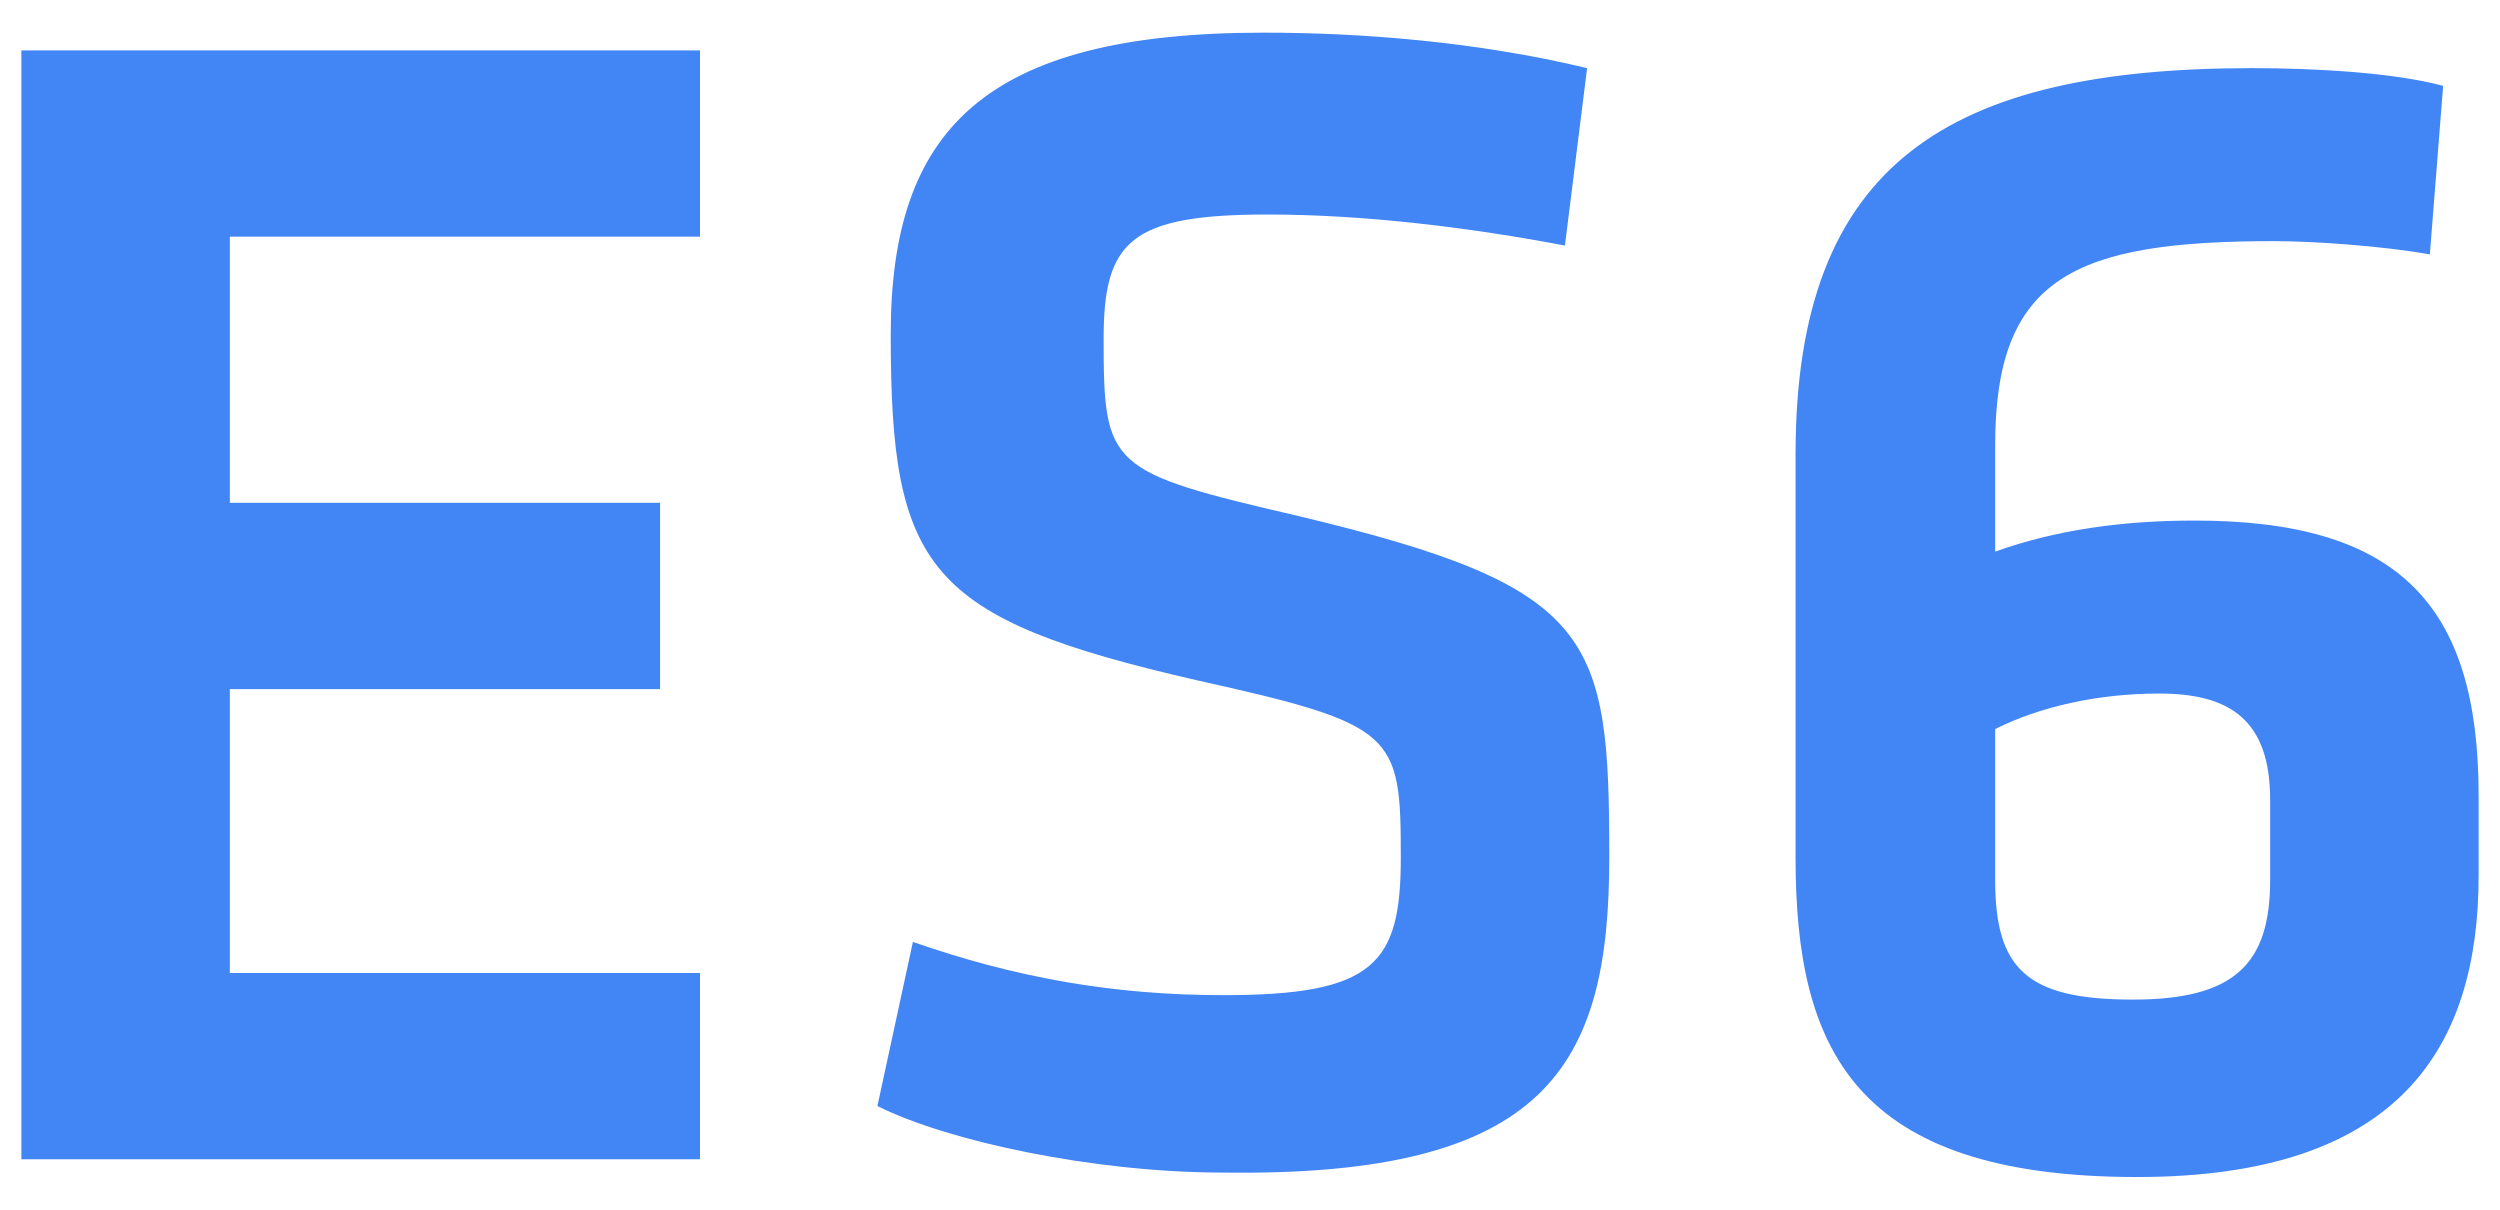
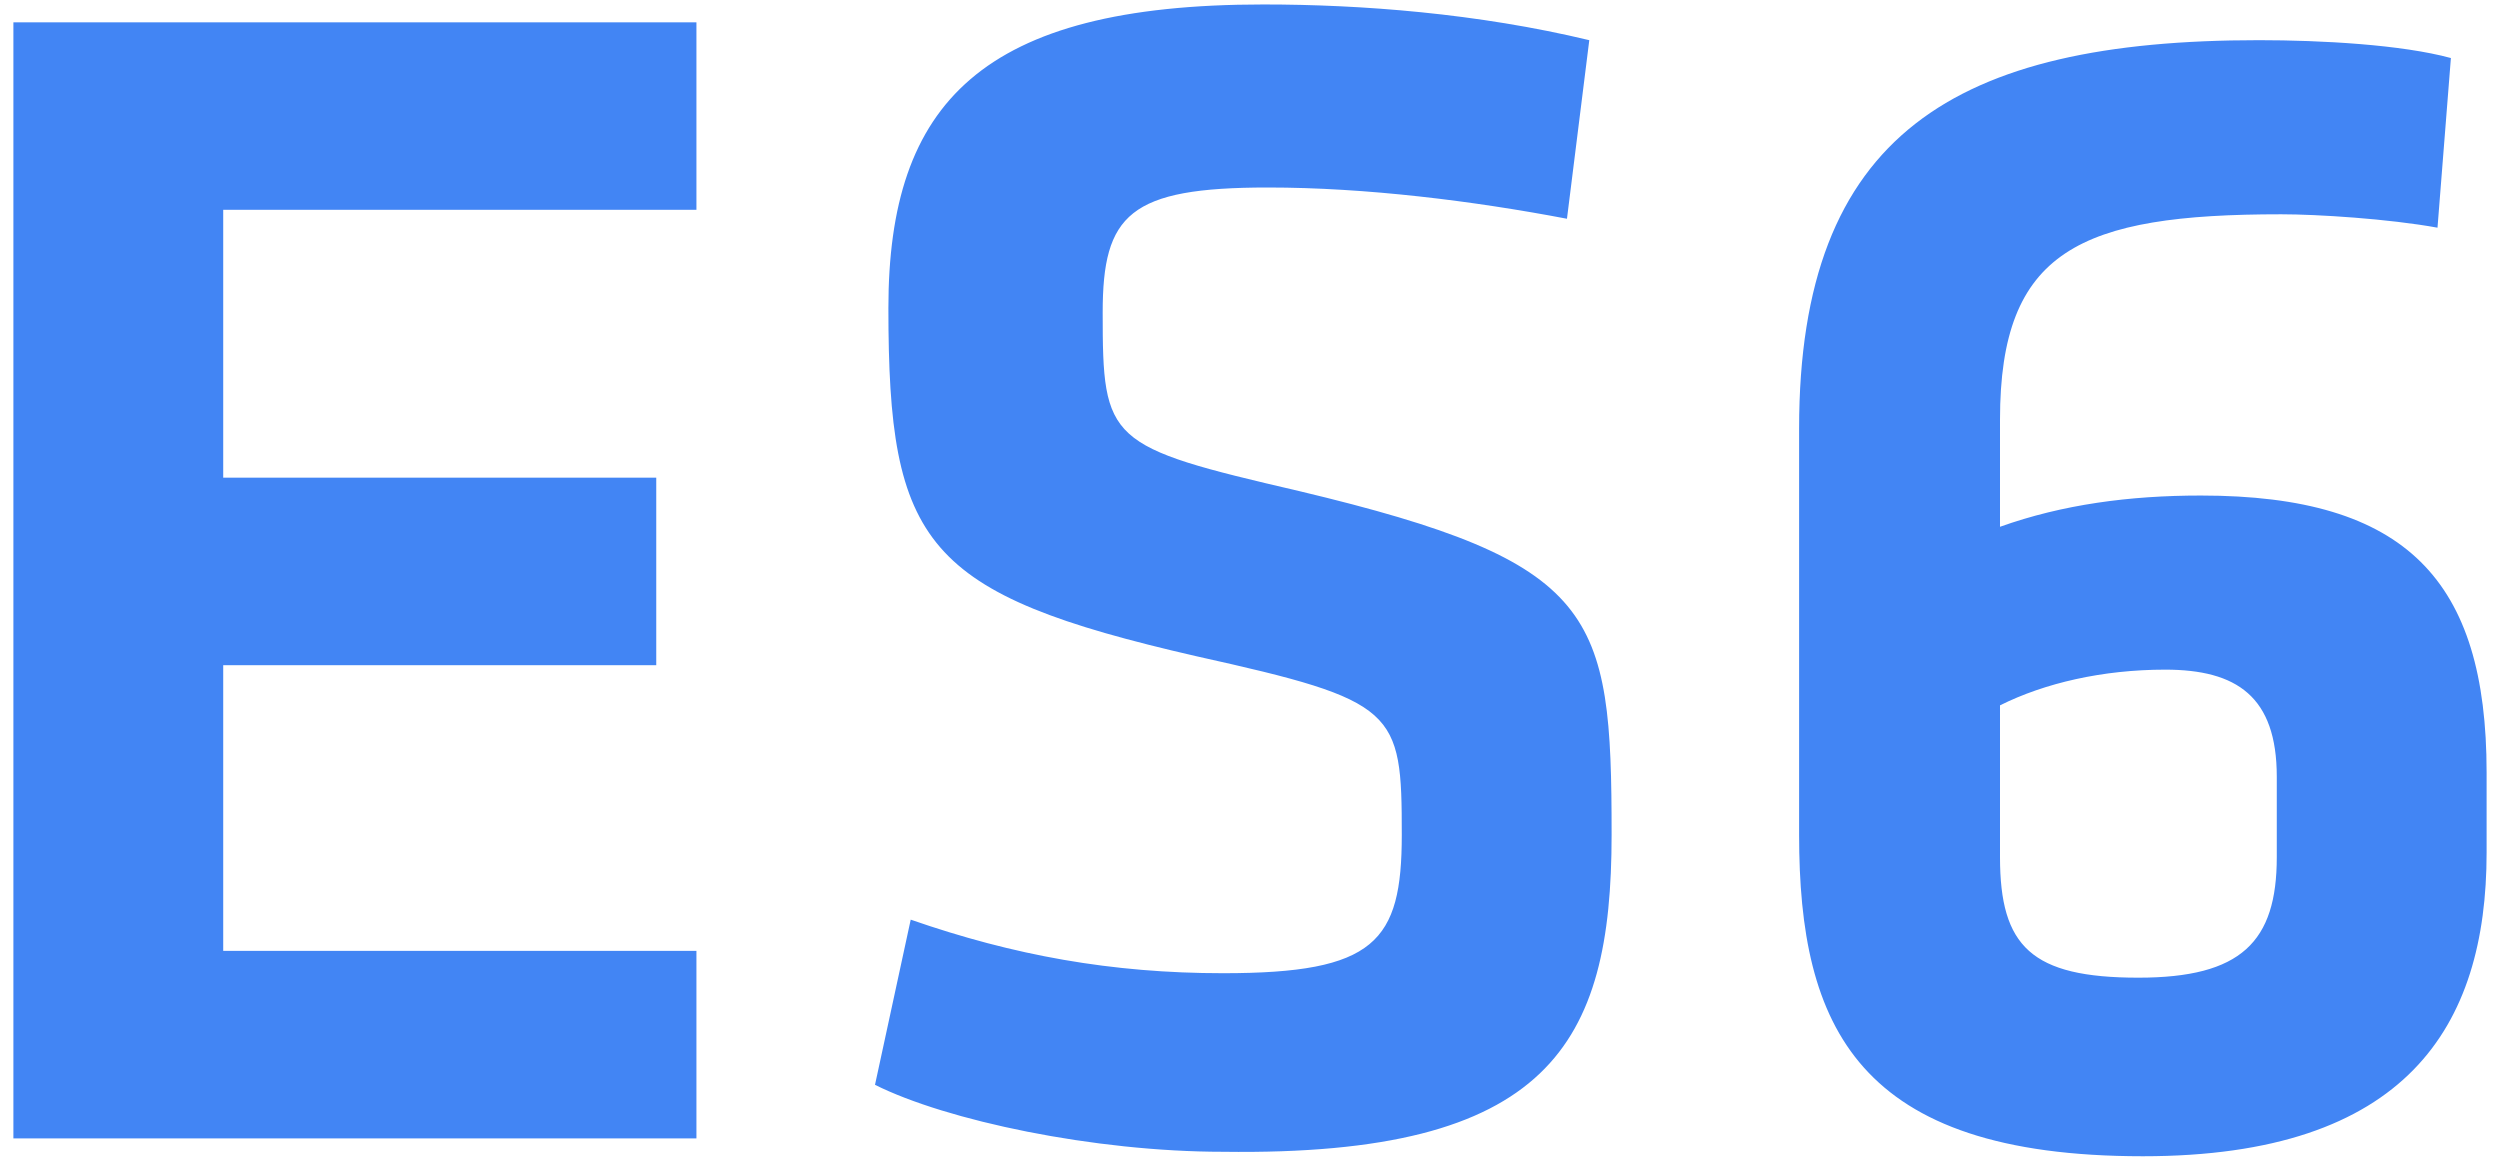
- <svg xmlns="http://www.w3.org/2000/svg" width="62" height="30" viewBox="0 0 62 30">
+ <svg xmlns="http://www.w3.org/2000/svg" width="56" height="26" viewBox="0 0 56 26">
  <g fill="none" fill-rule="evenodd">
-     <path d="M-24-40H86V70H-24z" />
-     <path fill="#4285F4" fill-rule="nonzero" d="M.53 28.75h16.83v-4.62H5.7v-7.04h10.67v-4.62H5.7v-6.6h11.66V1.25H.53v27.5zm39.38-7.48c0-5.5-.33-6.71-7.7-8.47-4.73-1.1-4.84-1.21-4.84-4.4 0-2.42.66-3.08 4.07-3.08 2.42 0 5.06.33 7.37.77l.55-4.4c-2.75-.66-5.61-.88-8.03-.88-6.93 0-9.24 2.42-9.24 7.48 0 5.83.88 7.04 7.59 8.58 4.95 1.1 5.06 1.32 5.06 4.4 0 2.64-.66 3.41-4.4 3.41-2.75 0-5.17-.44-7.7-1.32l-.88 4.07c1.76.88 5.39 1.65 8.58 1.65 8.03.11 9.57-2.64 9.57-7.81zm9.57-10.23c0-4.18 1.98-5.06 6.93-5.06.88 0 2.64.11 3.85.33l.33-4.18c-1.21-.33-3.19-.44-4.73-.44-7.48 0-11.33 2.31-11.33 9.57v10.01c0 4.73 1.43 7.92 8.47 7.92 6.49 0 8.47-3.19 8.47-7.48v-1.98c0-4.73-1.98-6.82-7.04-6.82-1.76 0-3.41.22-4.95.77v-2.64zm4.07 6.16c1.76 0 2.75.66 2.75 2.64v1.98c0 2.09-.88 2.97-3.41 2.97-2.64 0-3.41-.77-3.41-2.97v-3.74c1.1-.55 2.53-.88 4.07-.88z" />
+     <path d="M-22-37H78V63H-22z" />
+     <path fill="#4285F4" fill-rule="nonzero" d="M.3 25.5h15.3v-4.2H5v-6.4h9.7v-4.2H5v-6h10.6V.5H.3v25zm35.8-6.8c0-5-.3-6.1-7-7.7-4.3-1-4.4-1.1-4.4-4 0-2.2.6-2.8 3.7-2.8 2.2 0 4.6.3 6.7.7l.5-4C33.1.3 30.5.1 28.3.1c-6.3 0-8.4 2.2-8.4 6.8 0 5.3.8 6.4 6.9 7.8 4.5 1 4.6 1.2 4.6 4 0 2.4-.6 3.1-4 3.1-2.5 0-4.7-.4-7-1.2l-.8 3.7c1.6.8 4.9 1.5 7.8 1.5 7.3.1 8.7-2.4 8.7-7.1zm8.7-9.3c0-3.8 1.8-4.6 6.3-4.6.8 0 2.4.1 3.5.3l.3-3.8C53.8 1 52 .9 50.6.9 43.8.9 40.3 3 40.3 9.6v9.1c0 4.3 1.3 7.2 7.7 7.2 5.9 0 7.7-2.9 7.7-6.8v-1.8c0-4.3-1.8-6.2-6.4-6.2-1.6 0-3.1.2-4.5.7V9.4zm3.7 5.6c1.6 0 2.5.6 2.5 2.4v1.8c0 1.9-.8 2.7-3.1 2.7-2.4 0-3.1-.7-3.1-2.7v-3.4c1-.5 2.3-.8 3.7-.8z" />
  </g>
</svg>
